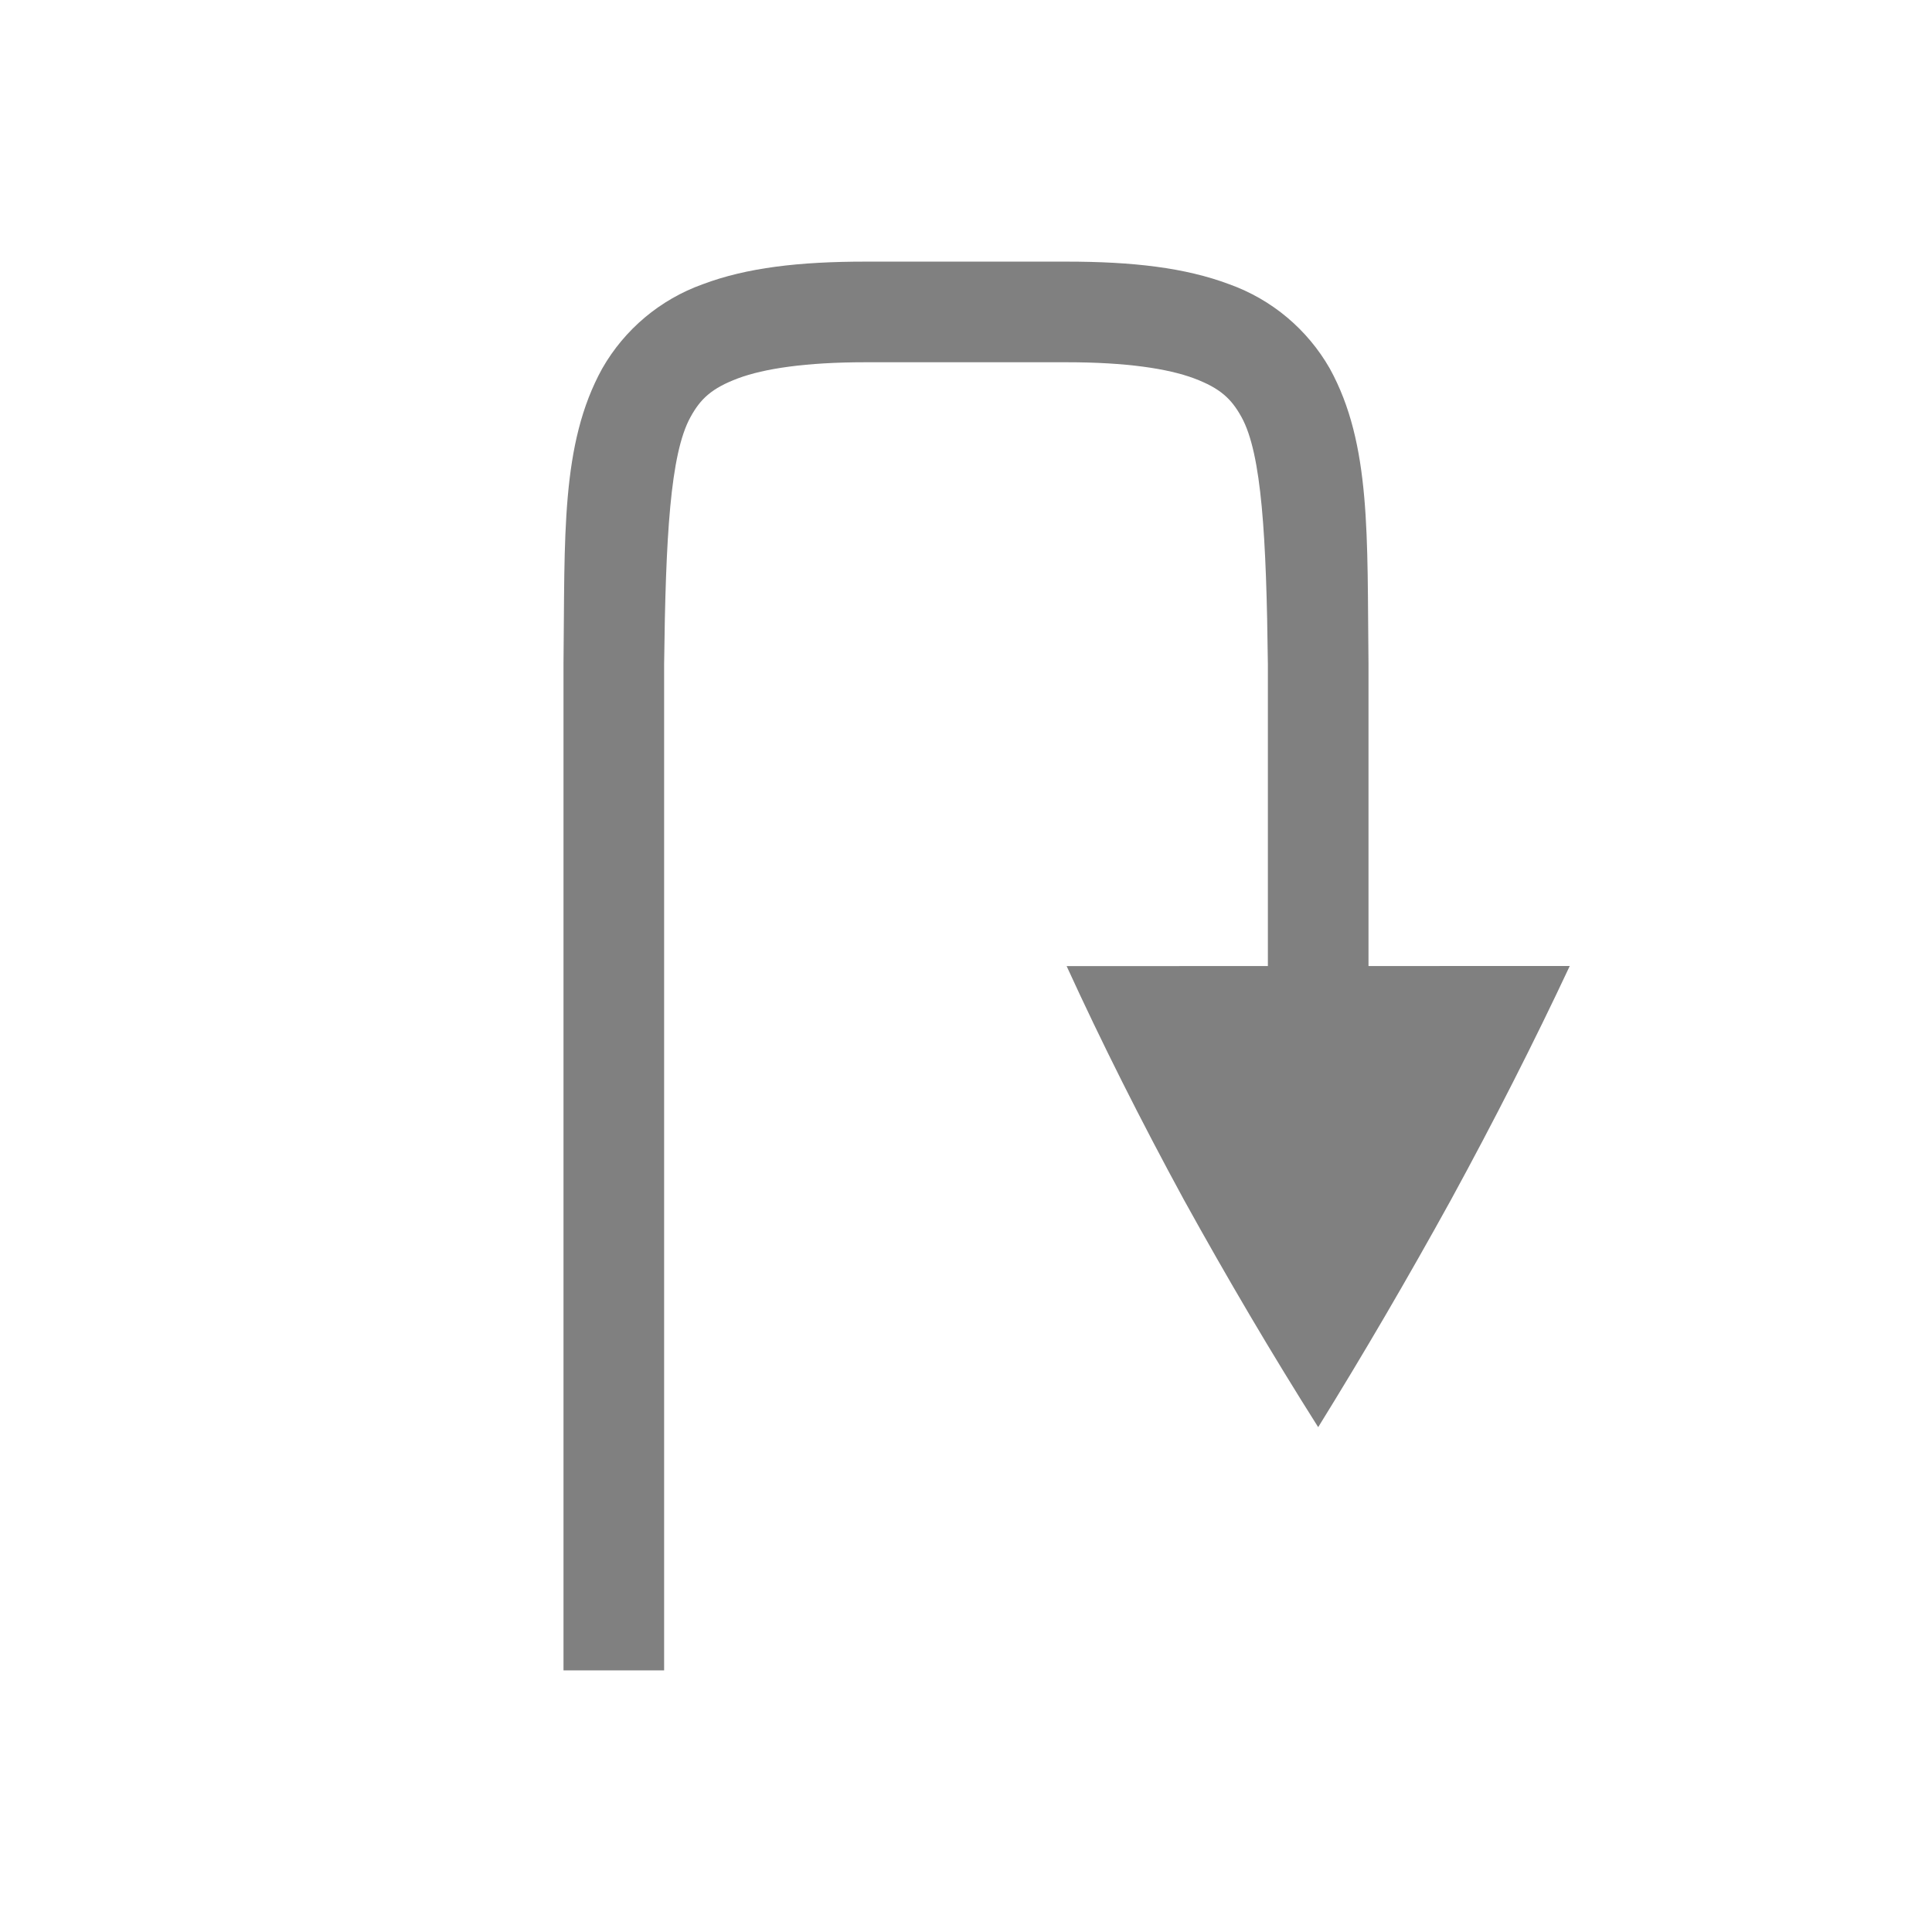
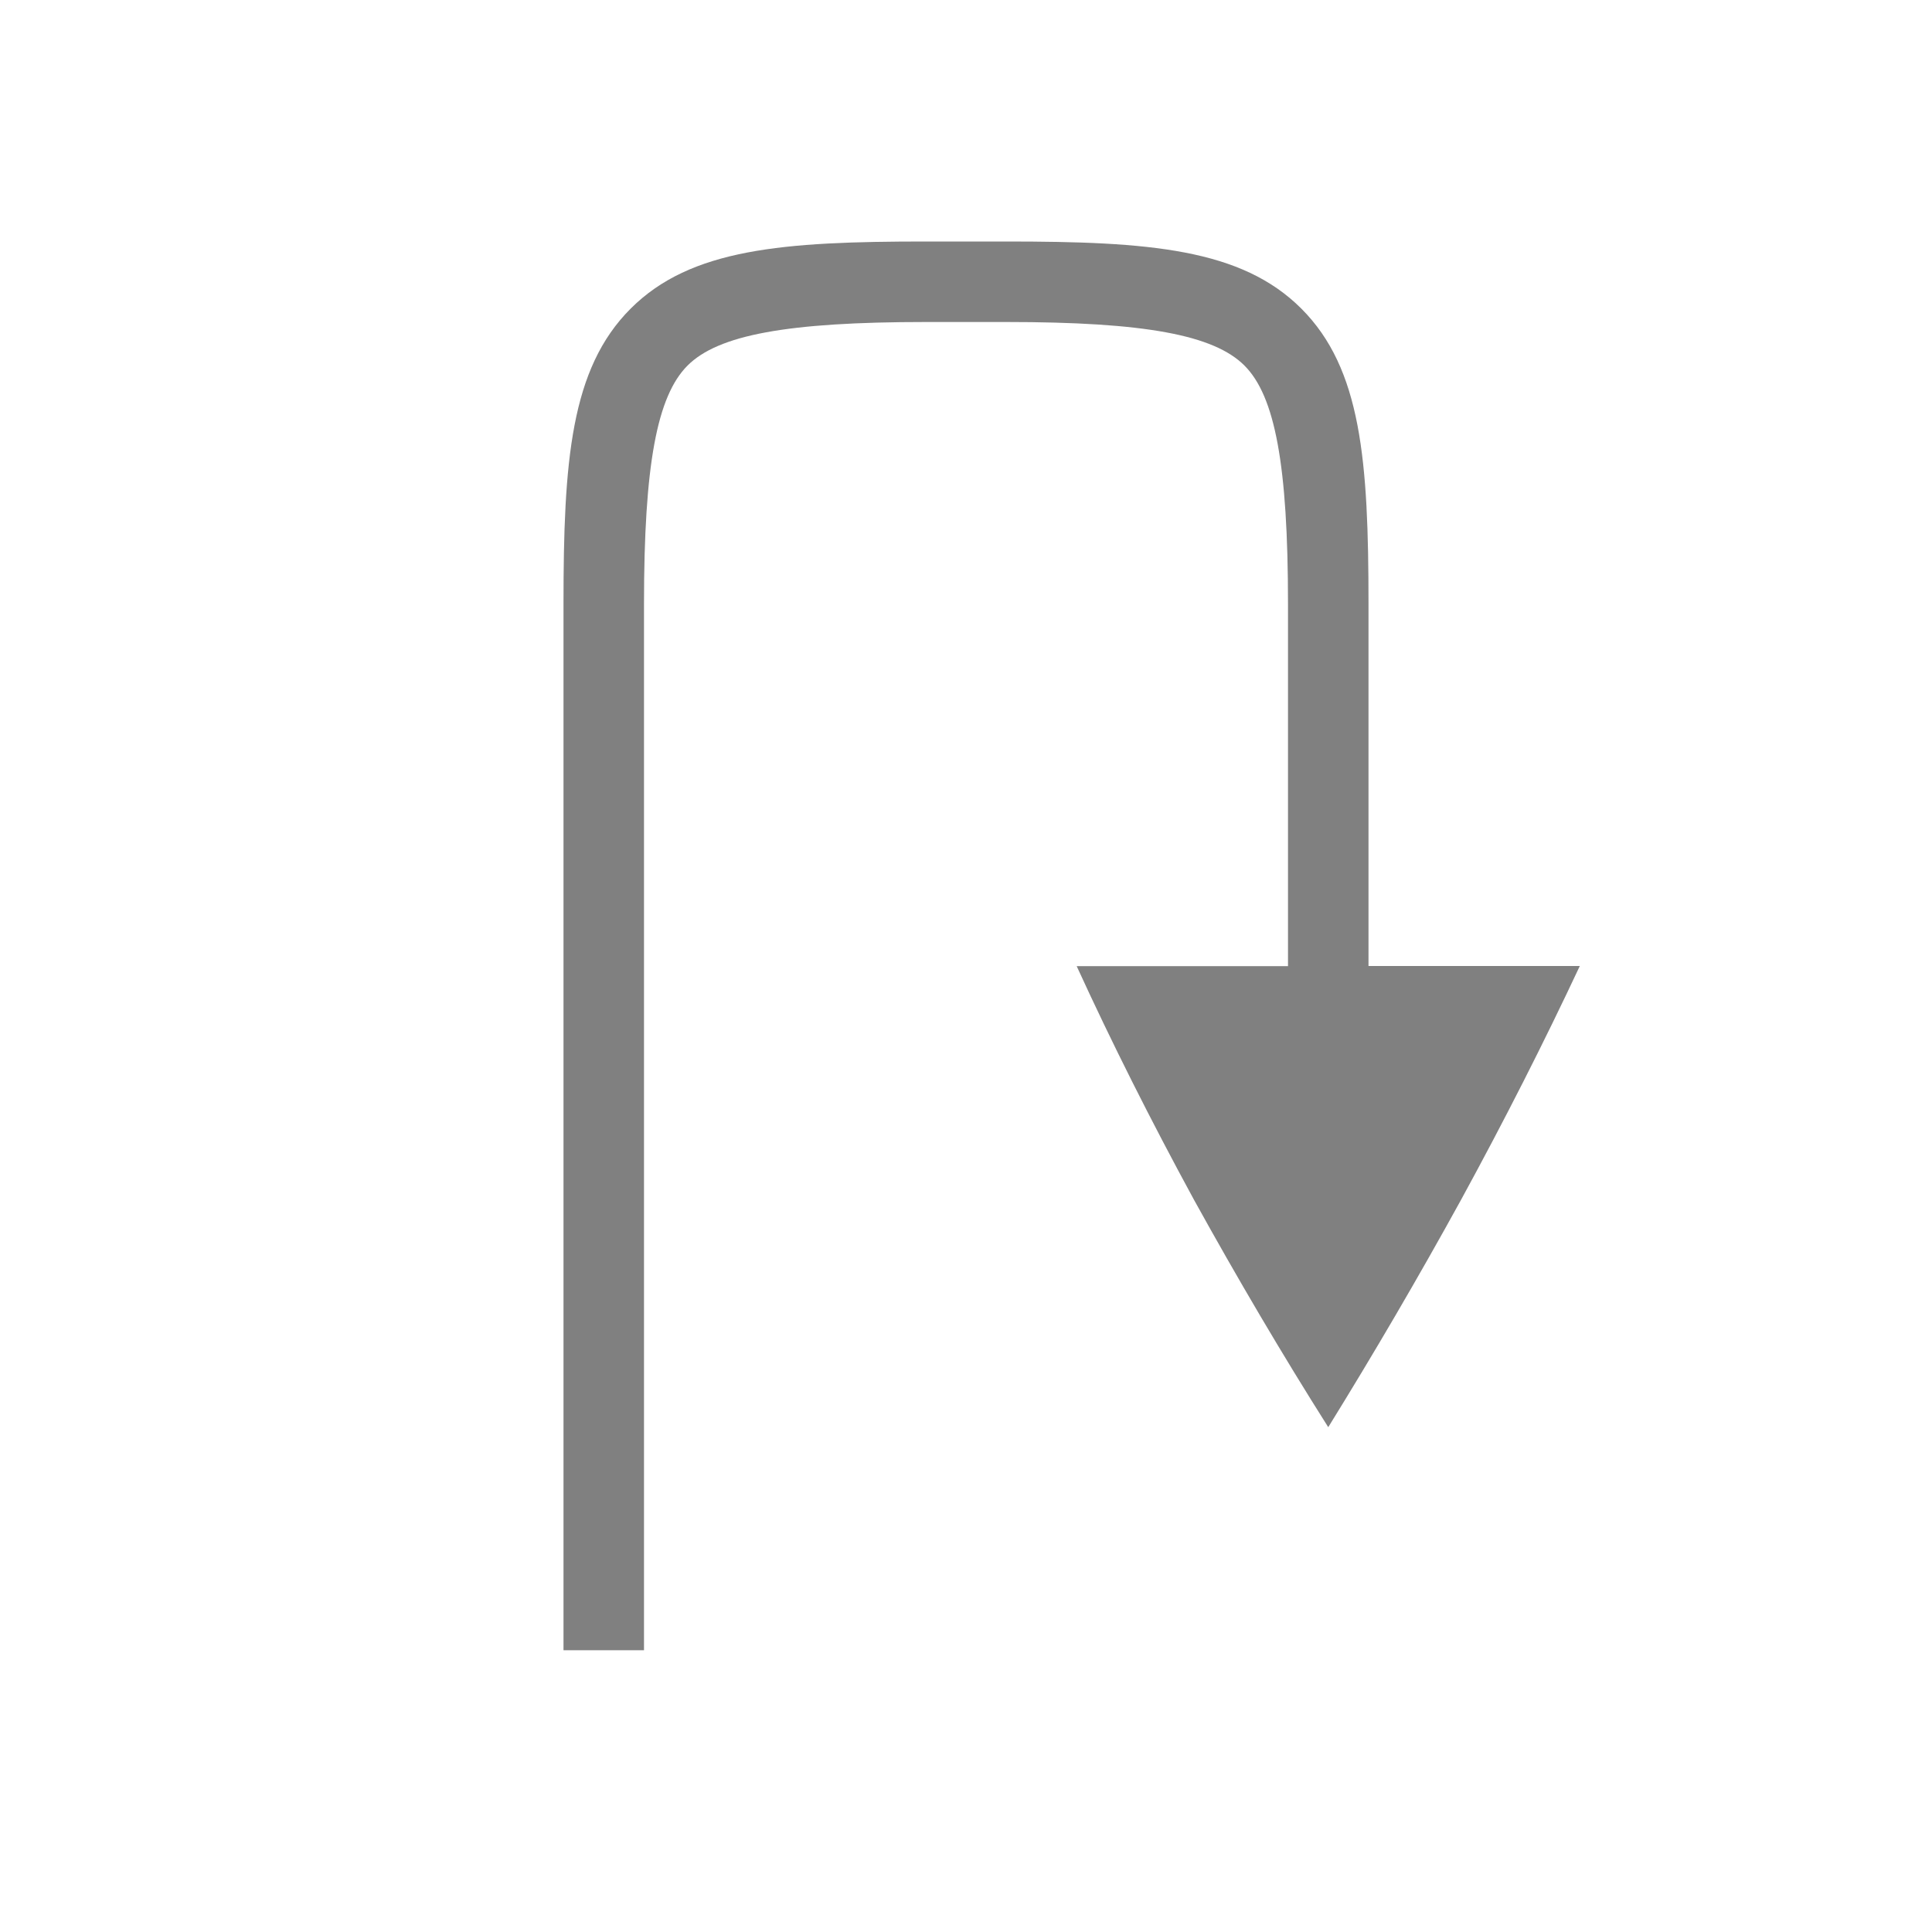
<svg xmlns="http://www.w3.org/2000/svg" height="24" width="24" version="1.1" id="svg8">
  <defs id="defs12" />
-   <g color="#000000" fill="#808080" id="g6" transform="matrix(1.25,0,0,1.25,2,2)" style="stroke-width:0.8">
-     <path d="m 7,1 c -0.658,0 -1.179,0.06 -1.617,0.225 a 1.88,1.88 0 0 0 -0.998,0.837 c -0.416,0.753 -0.37,1.674 -0.385,2.932 v 10.006 h 1 v -10 c 0.015,-1.259 0.06,-2.09 0.262,-2.455 0.1,-0.183 0.212,-0.287 0.472,-0.385 0.26,-0.097 0.674,-0.16 1.266,-0.16 h 2 c 0.592,0 1.006,0.063 1.266,0.16 0.26,0.098 0.371,0.202 0.472,0.385 0.202,0.366 0.247,1.196 0.262,2.455 v 4.5 h 1 v -4.506 c -0.015,-1.258 0.03,-2.179 -0.385,-2.932 a 1.88,1.88 0 0 0 -0.998,-0.837 c -0.439,-0.165 -0.96,-0.225 -1.617,-0.225 z" style="line-height:normal;font-variant-ligatures:normal;font-variant-position:normal;font-variant-caps:normal;font-variant-numeric:normal;font-variant-alternates:normal;font-feature-settings:normal;text-indent:0;text-align:start;text-decoration-line:none;text-decoration-style:solid;text-decoration-color:#000000;text-transform:none;text-orientation:mixed;shape-padding:0;isolation:auto;mix-blend-mode:normal;stroke-width:0.64;marker:none" font-weight="400" font-family="sans-serif" white-space="normal" overflow="visible" id="path2" />
-     <path d="m 14,8 -5,10e-4 c 0.348,0.76 0.737,1.535 1.166,2.323 0.431,0.78 0.875,1.534 1.334,2.259 0.449,-0.725 0.889,-1.478 1.32,-2.26 0.43,-0.788 0.823,-1.562 1.18,-2.323 z" style="stroke-width:0.64;marker:none" overflow="visible" id="path4" />
-   </g>
+   <path id="path4" style="color:#000000;fill:#808080;stroke-width:0.8;marker:none" d="M 11.5 3 C 9.726 3 8.58 3.088 7.834 3.834 C 7.088 4.58 7 5.726 7 7.5 L 7 20.5 L 8 20.5 L 8 7.5 C 8 5.774 8.162 4.92 8.541 4.541 C 8.92 4.162 9.774 4 11.5 4 L 12.5 4 C 14.226 4 15.08 4.162 15.459 4.541 C 15.838 4.92 16 5.774 16 7.5 L 16 12.002 L 13.375 12.002 C 13.81 12.952 14.296 13.919 14.832 14.904 C 15.371 15.879 15.926 16.822 16.5 17.729 C 17.061 16.822 17.612 15.882 18.15 14.904 C 18.688 13.919 19.179 12.951 19.625 12 L 17 12 L 17 7.5 C 17 5.726 16.912 4.58 16.166 3.834 C 15.42 3.088 14.274 3 12.5 3 L 11.5 3 z " />
</svg>
